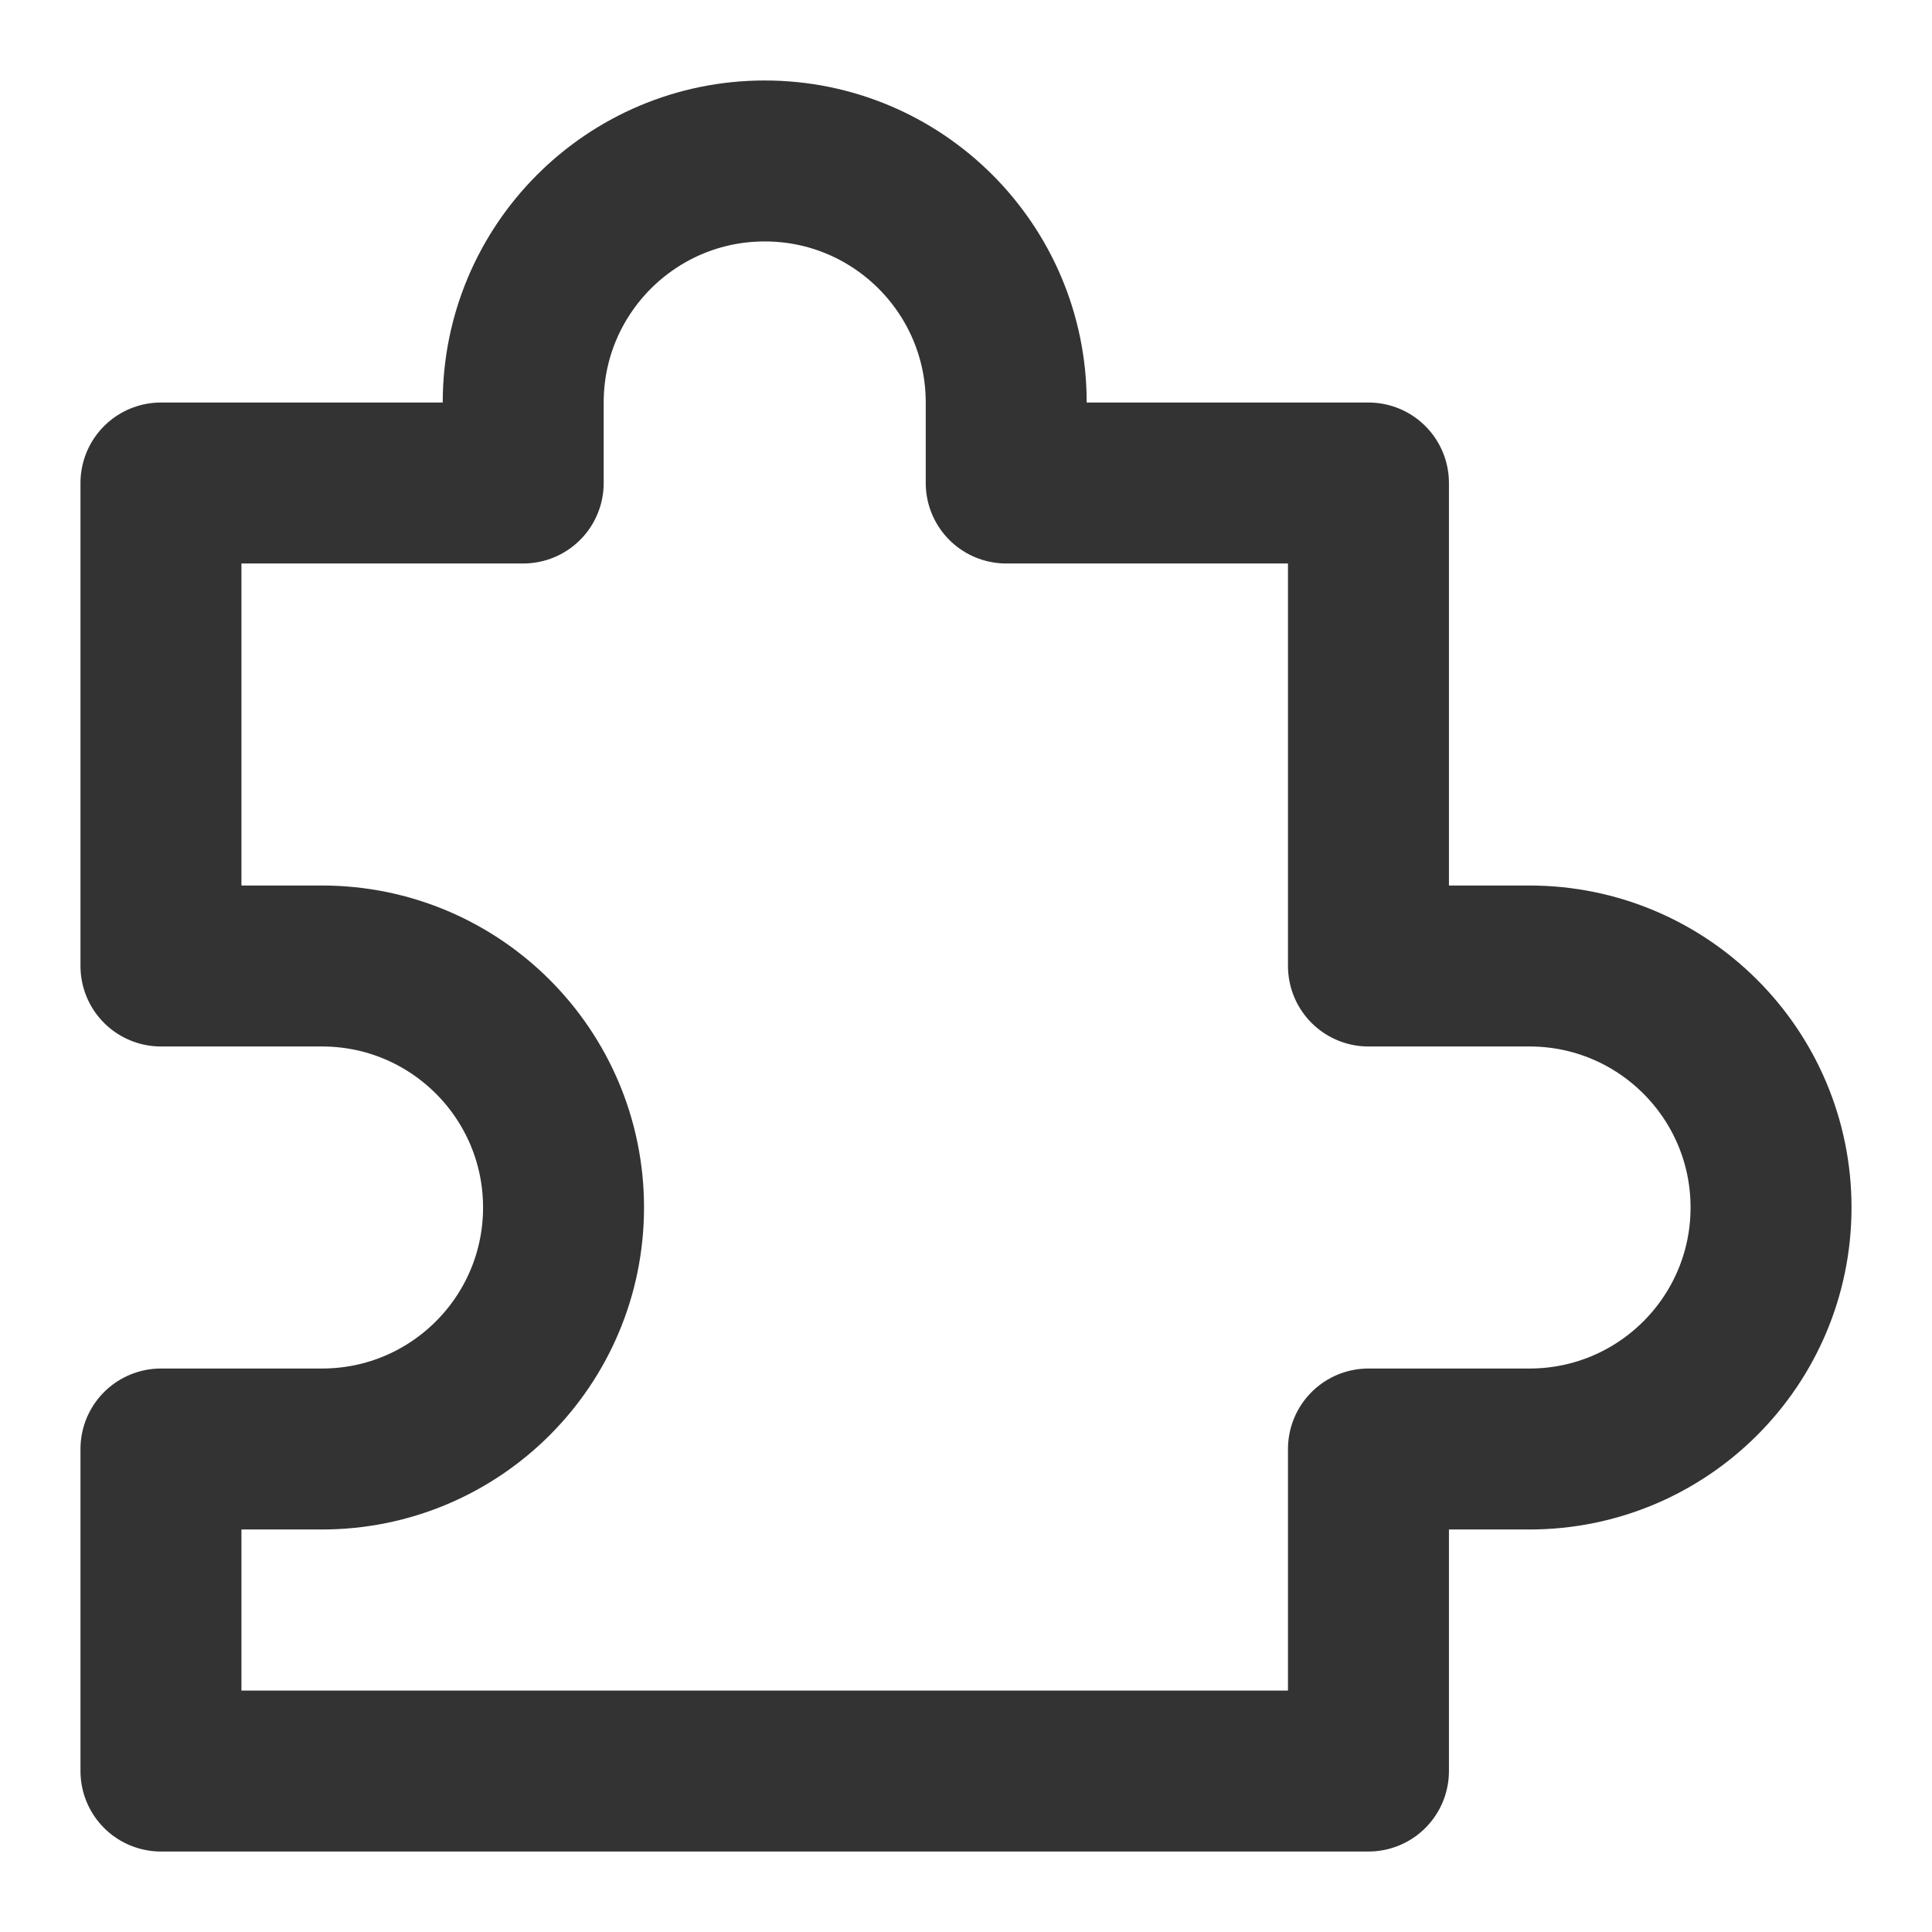
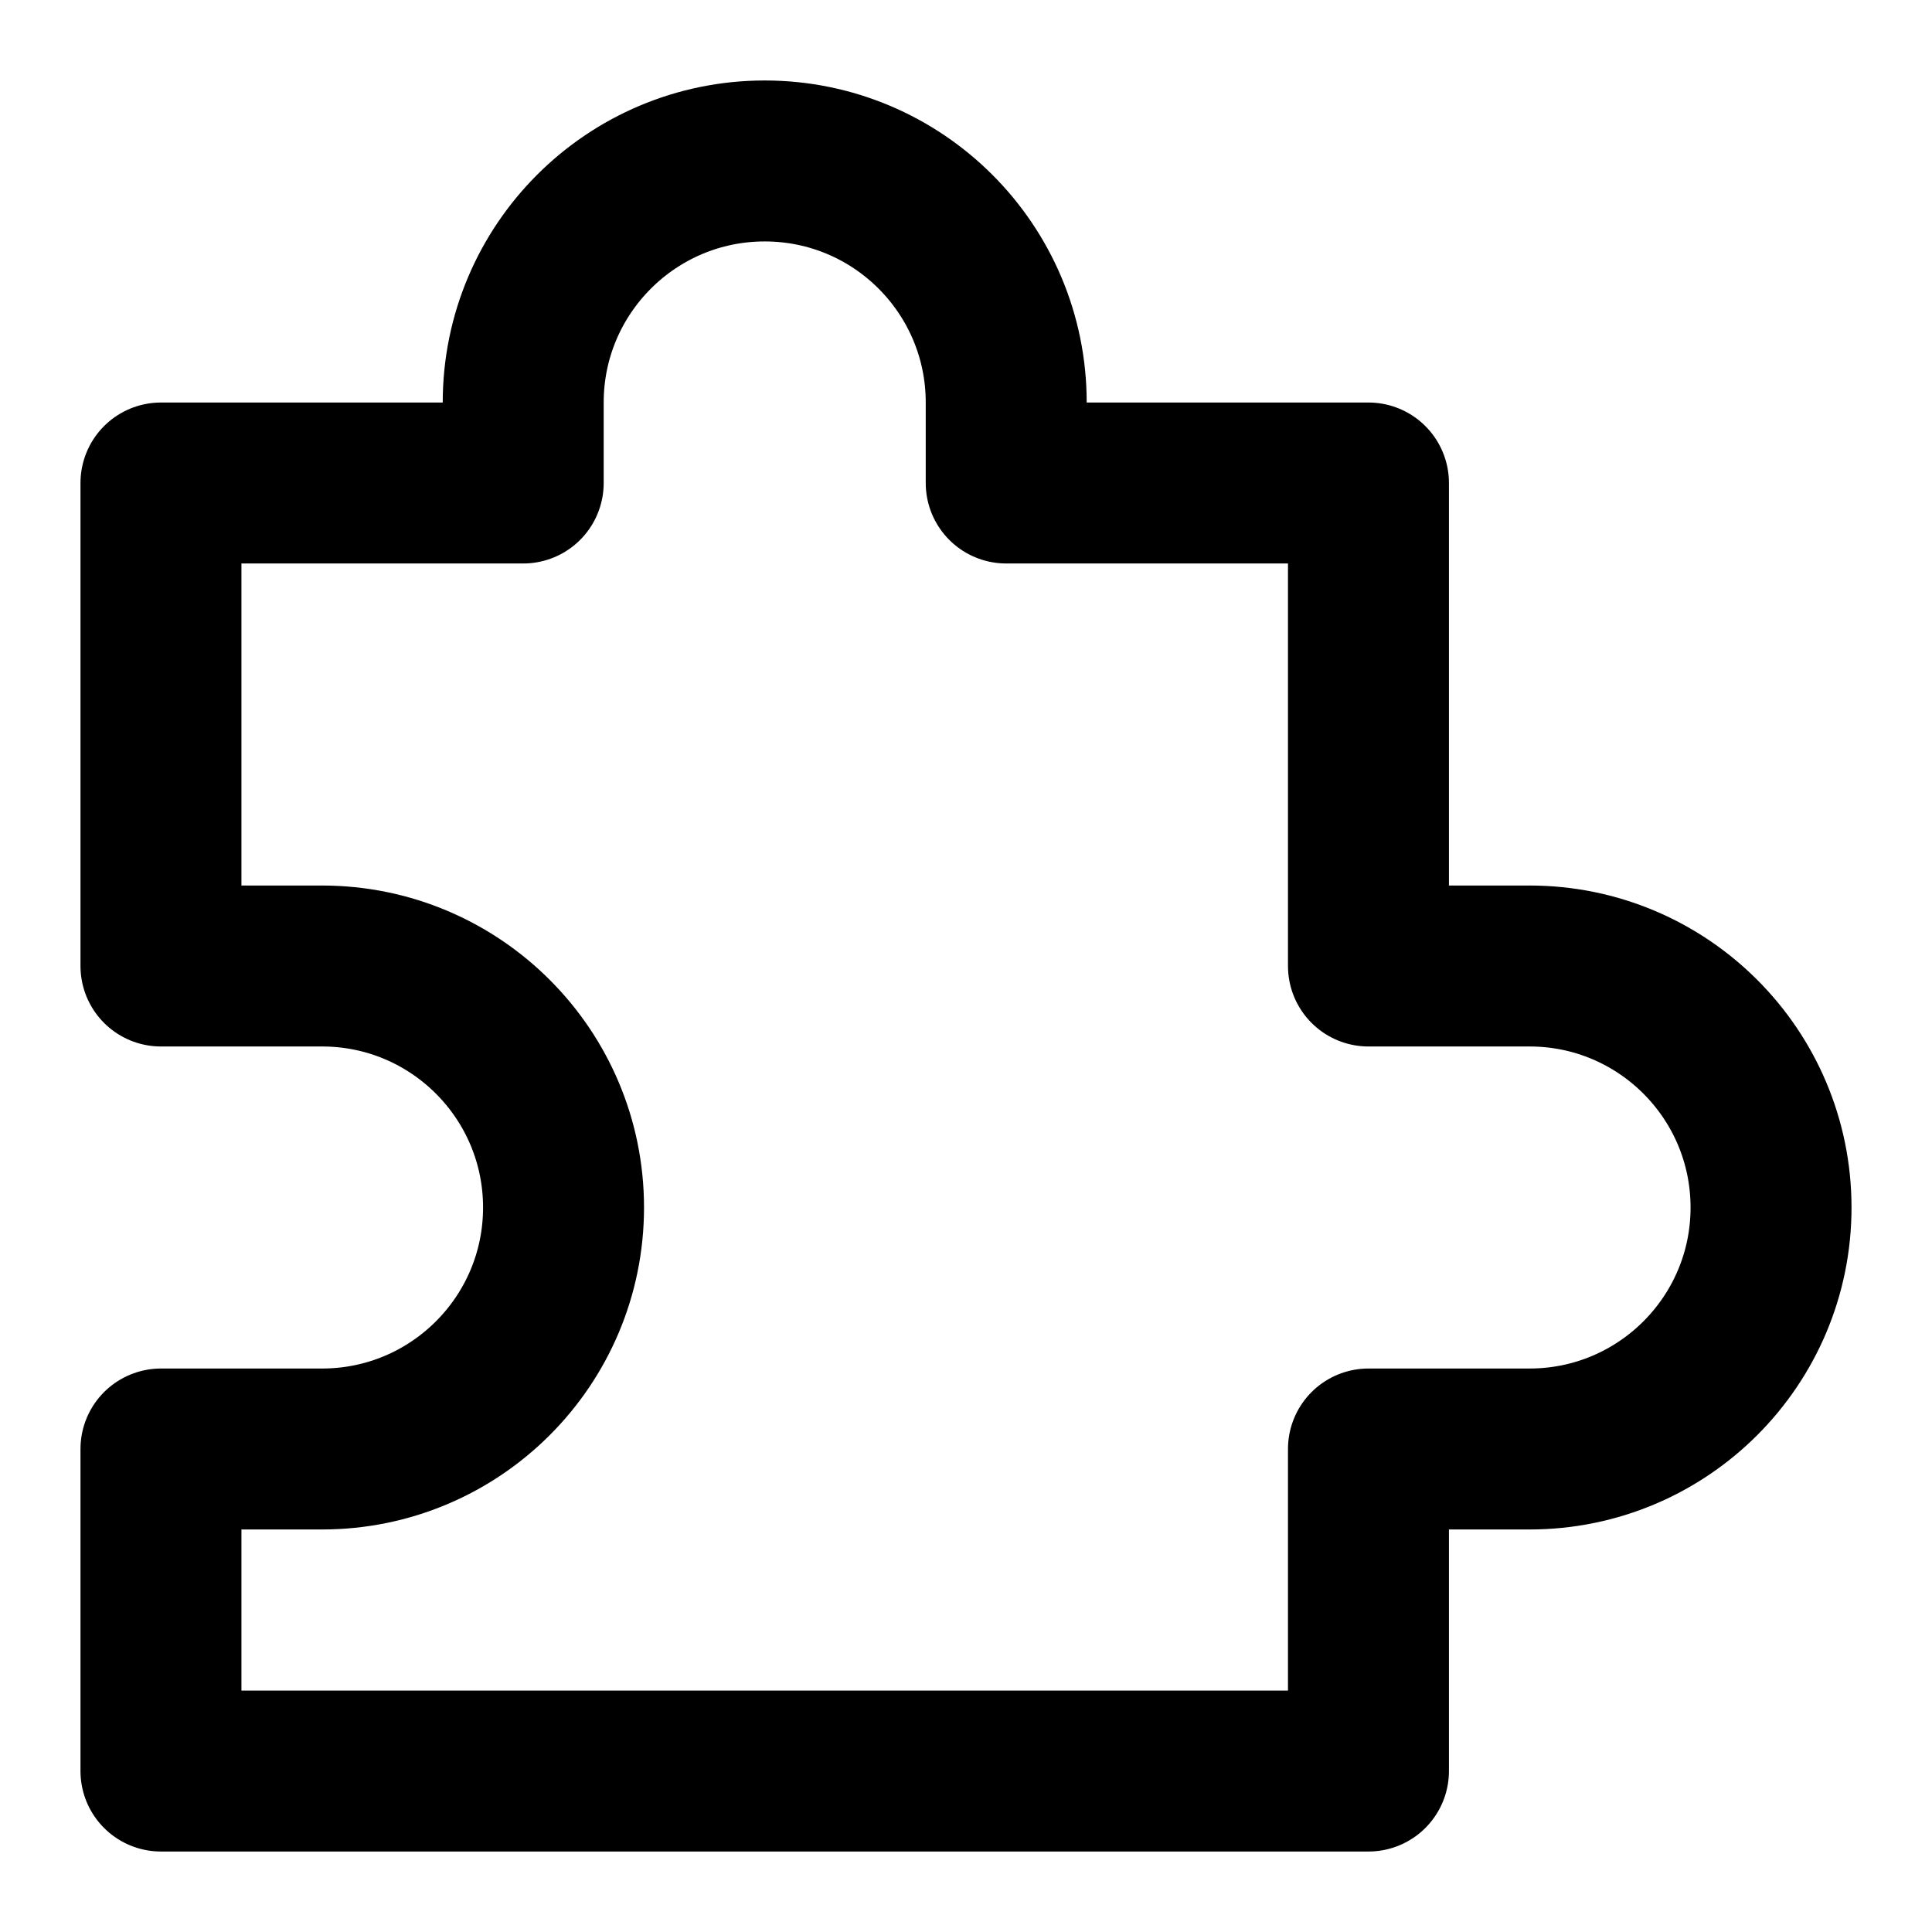
<svg xmlns="http://www.w3.org/2000/svg" width="16" height="16" viewBox="0 0 16 16" fill="none">
-   <path d="M1.333 8L1.333 4L4.333 4L4.333 3.333C4.333 2.229 5.229 1.333 6.333 1.333C7.438 1.333 8.333 2.229 8.333 3.333L8.333 4L11.333 4L11.333 8L12.667 8C13.771 8 14.667 8.895 14.667 10C14.667 11.105 13.771 12 12.667 12L11.333 12L11.333 14.667L1.333 14.667L1.333 12L2.667 12C3.771 12 4.667 11.105 4.667 10C4.667 8.895 3.771 8 2.667 8L1.333 8Z" stroke="rgba(51, 51, 51, 1)" stroke-width="1.333" stroke-linejoin="round">
+   <path d="M1.333 8L1.333 4L4.333 4L4.333 3.333C4.333 2.229 5.229 1.333 6.333 1.333C7.438 1.333 8.333 2.229 8.333 3.333L8.333 4L11.333 4L11.333 8L12.667 8C13.771 8 14.667 8.895 14.667 10C14.667 11.105 13.771 12 12.667 12L11.333 12L11.333 14.667L1.333 14.667L1.333 12L2.667 12C3.771 12 4.667 11.105 4.667 10C4.667 8.895 3.771 8 2.667 8L1.333 8Z" stroke="currentColor" stroke-width="1.333" stroke-linejoin="round">
  </path>
</svg>
